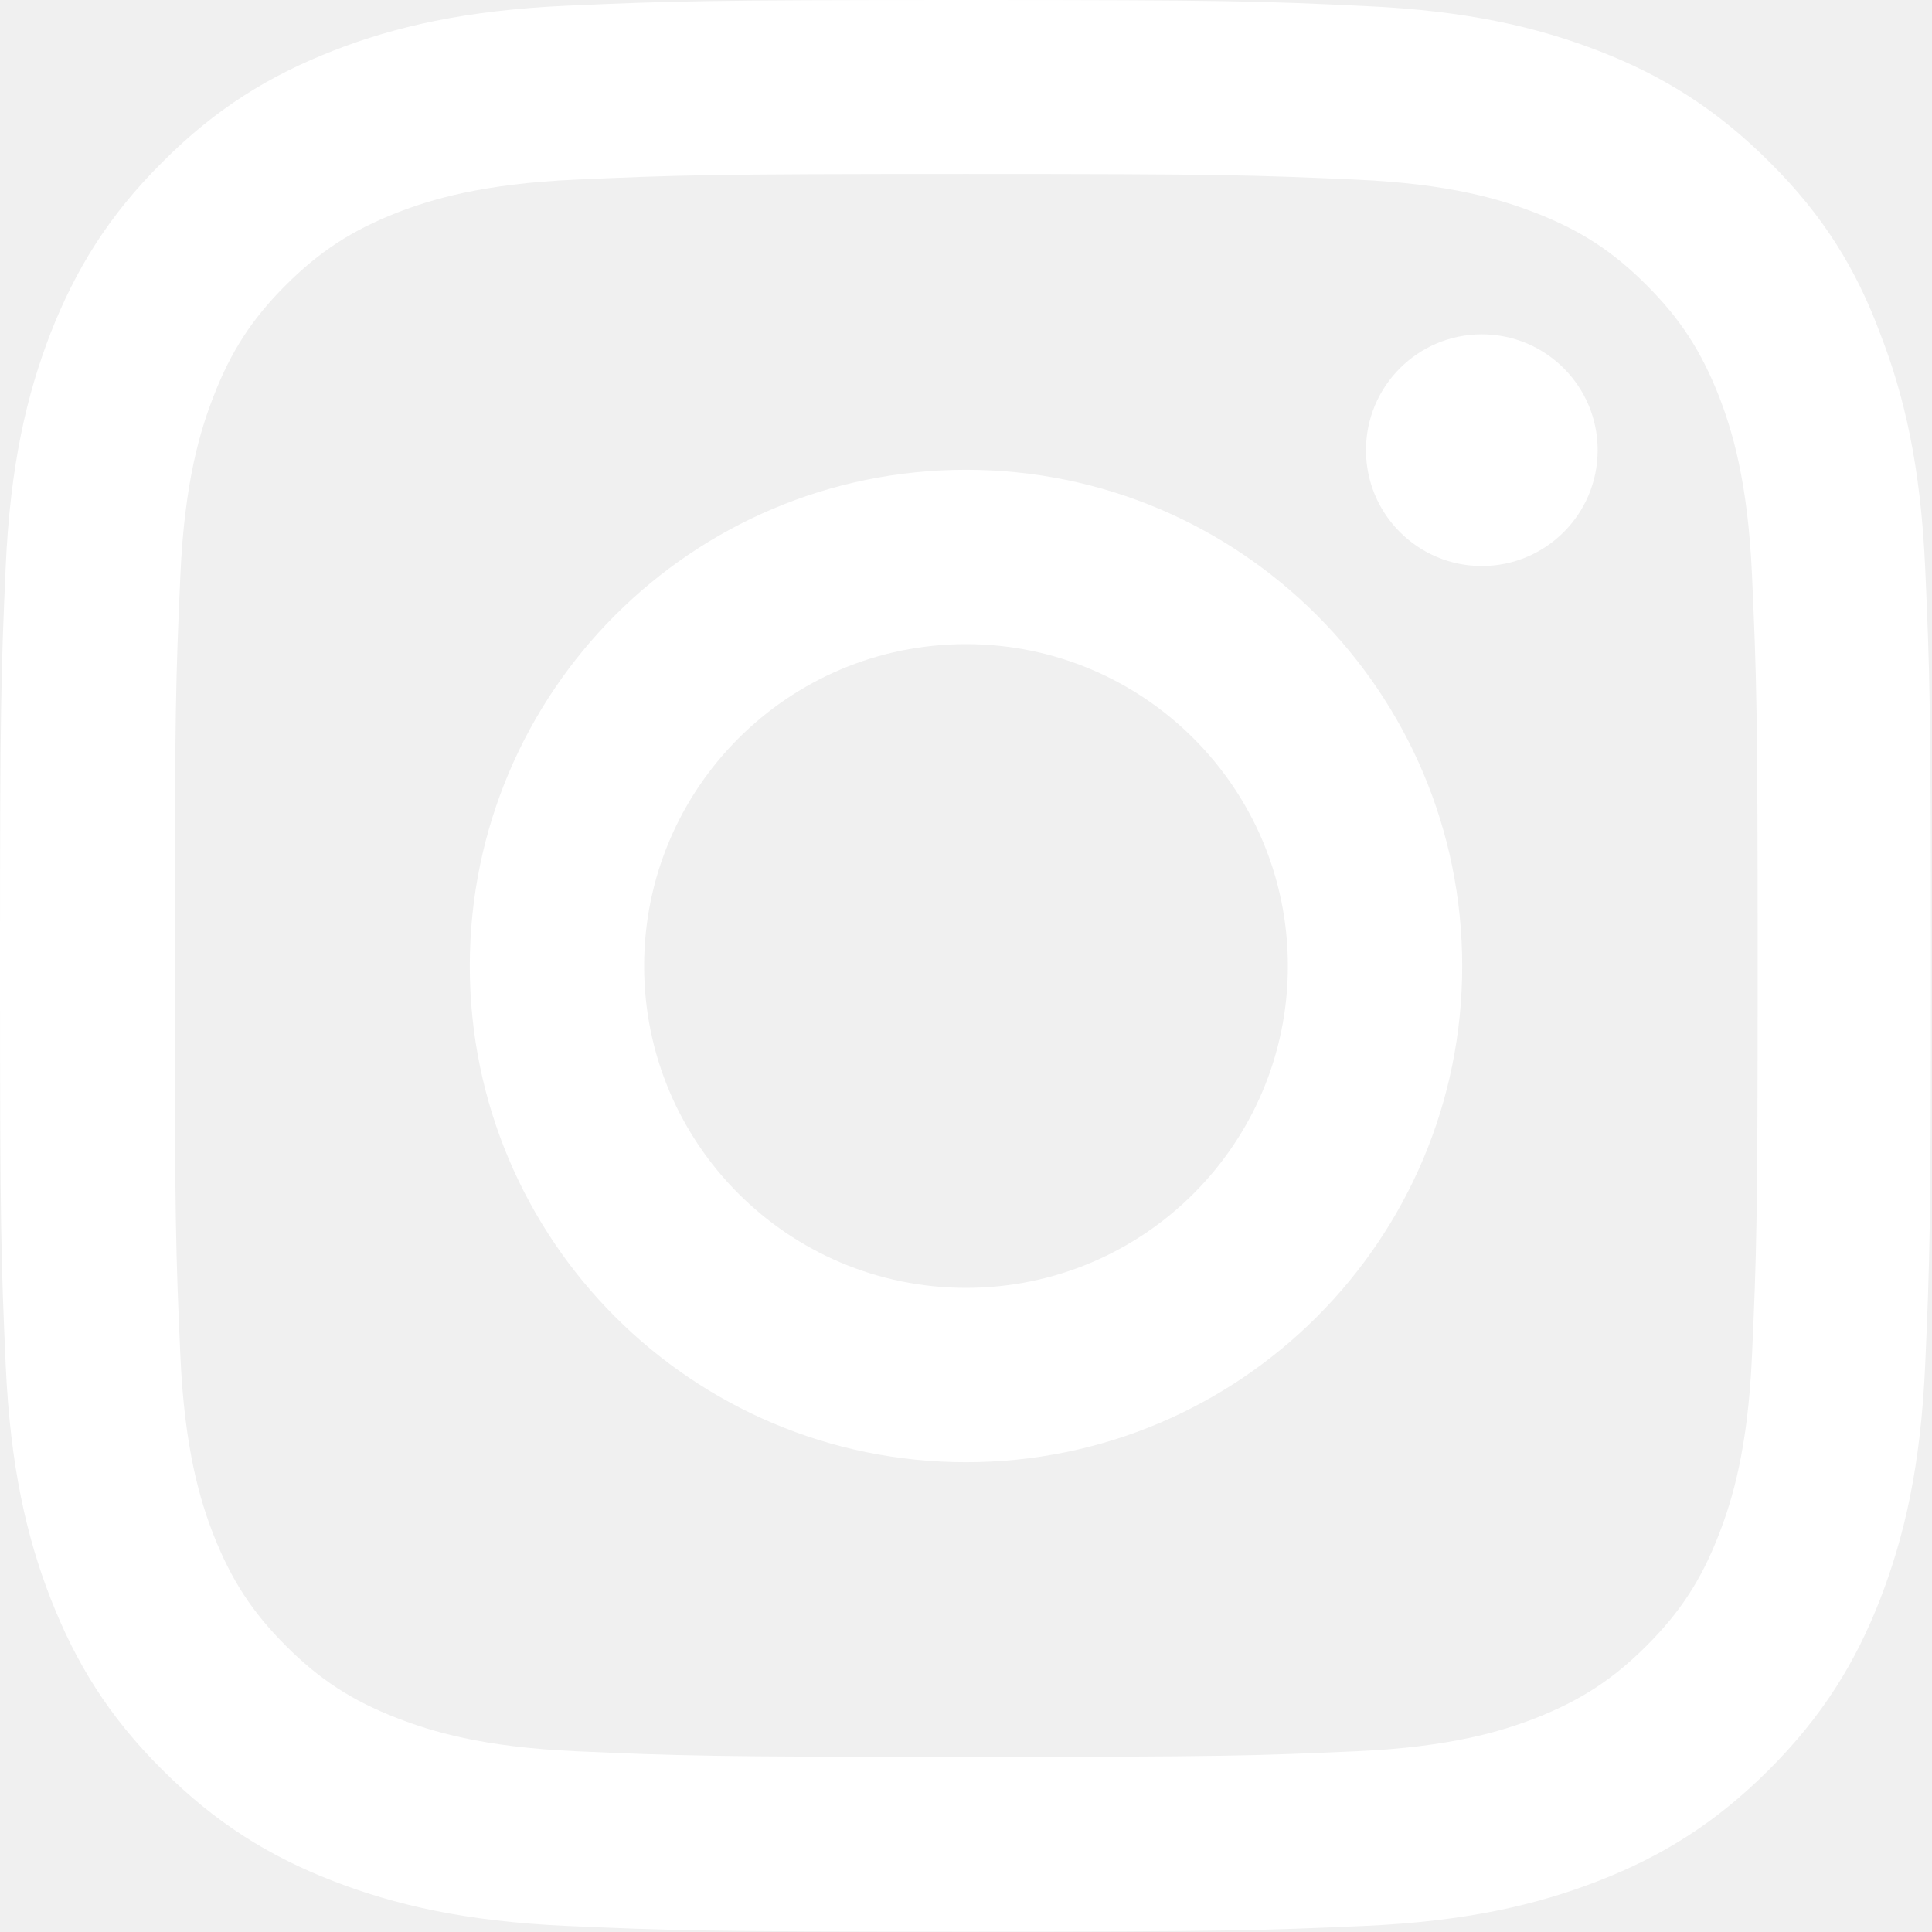
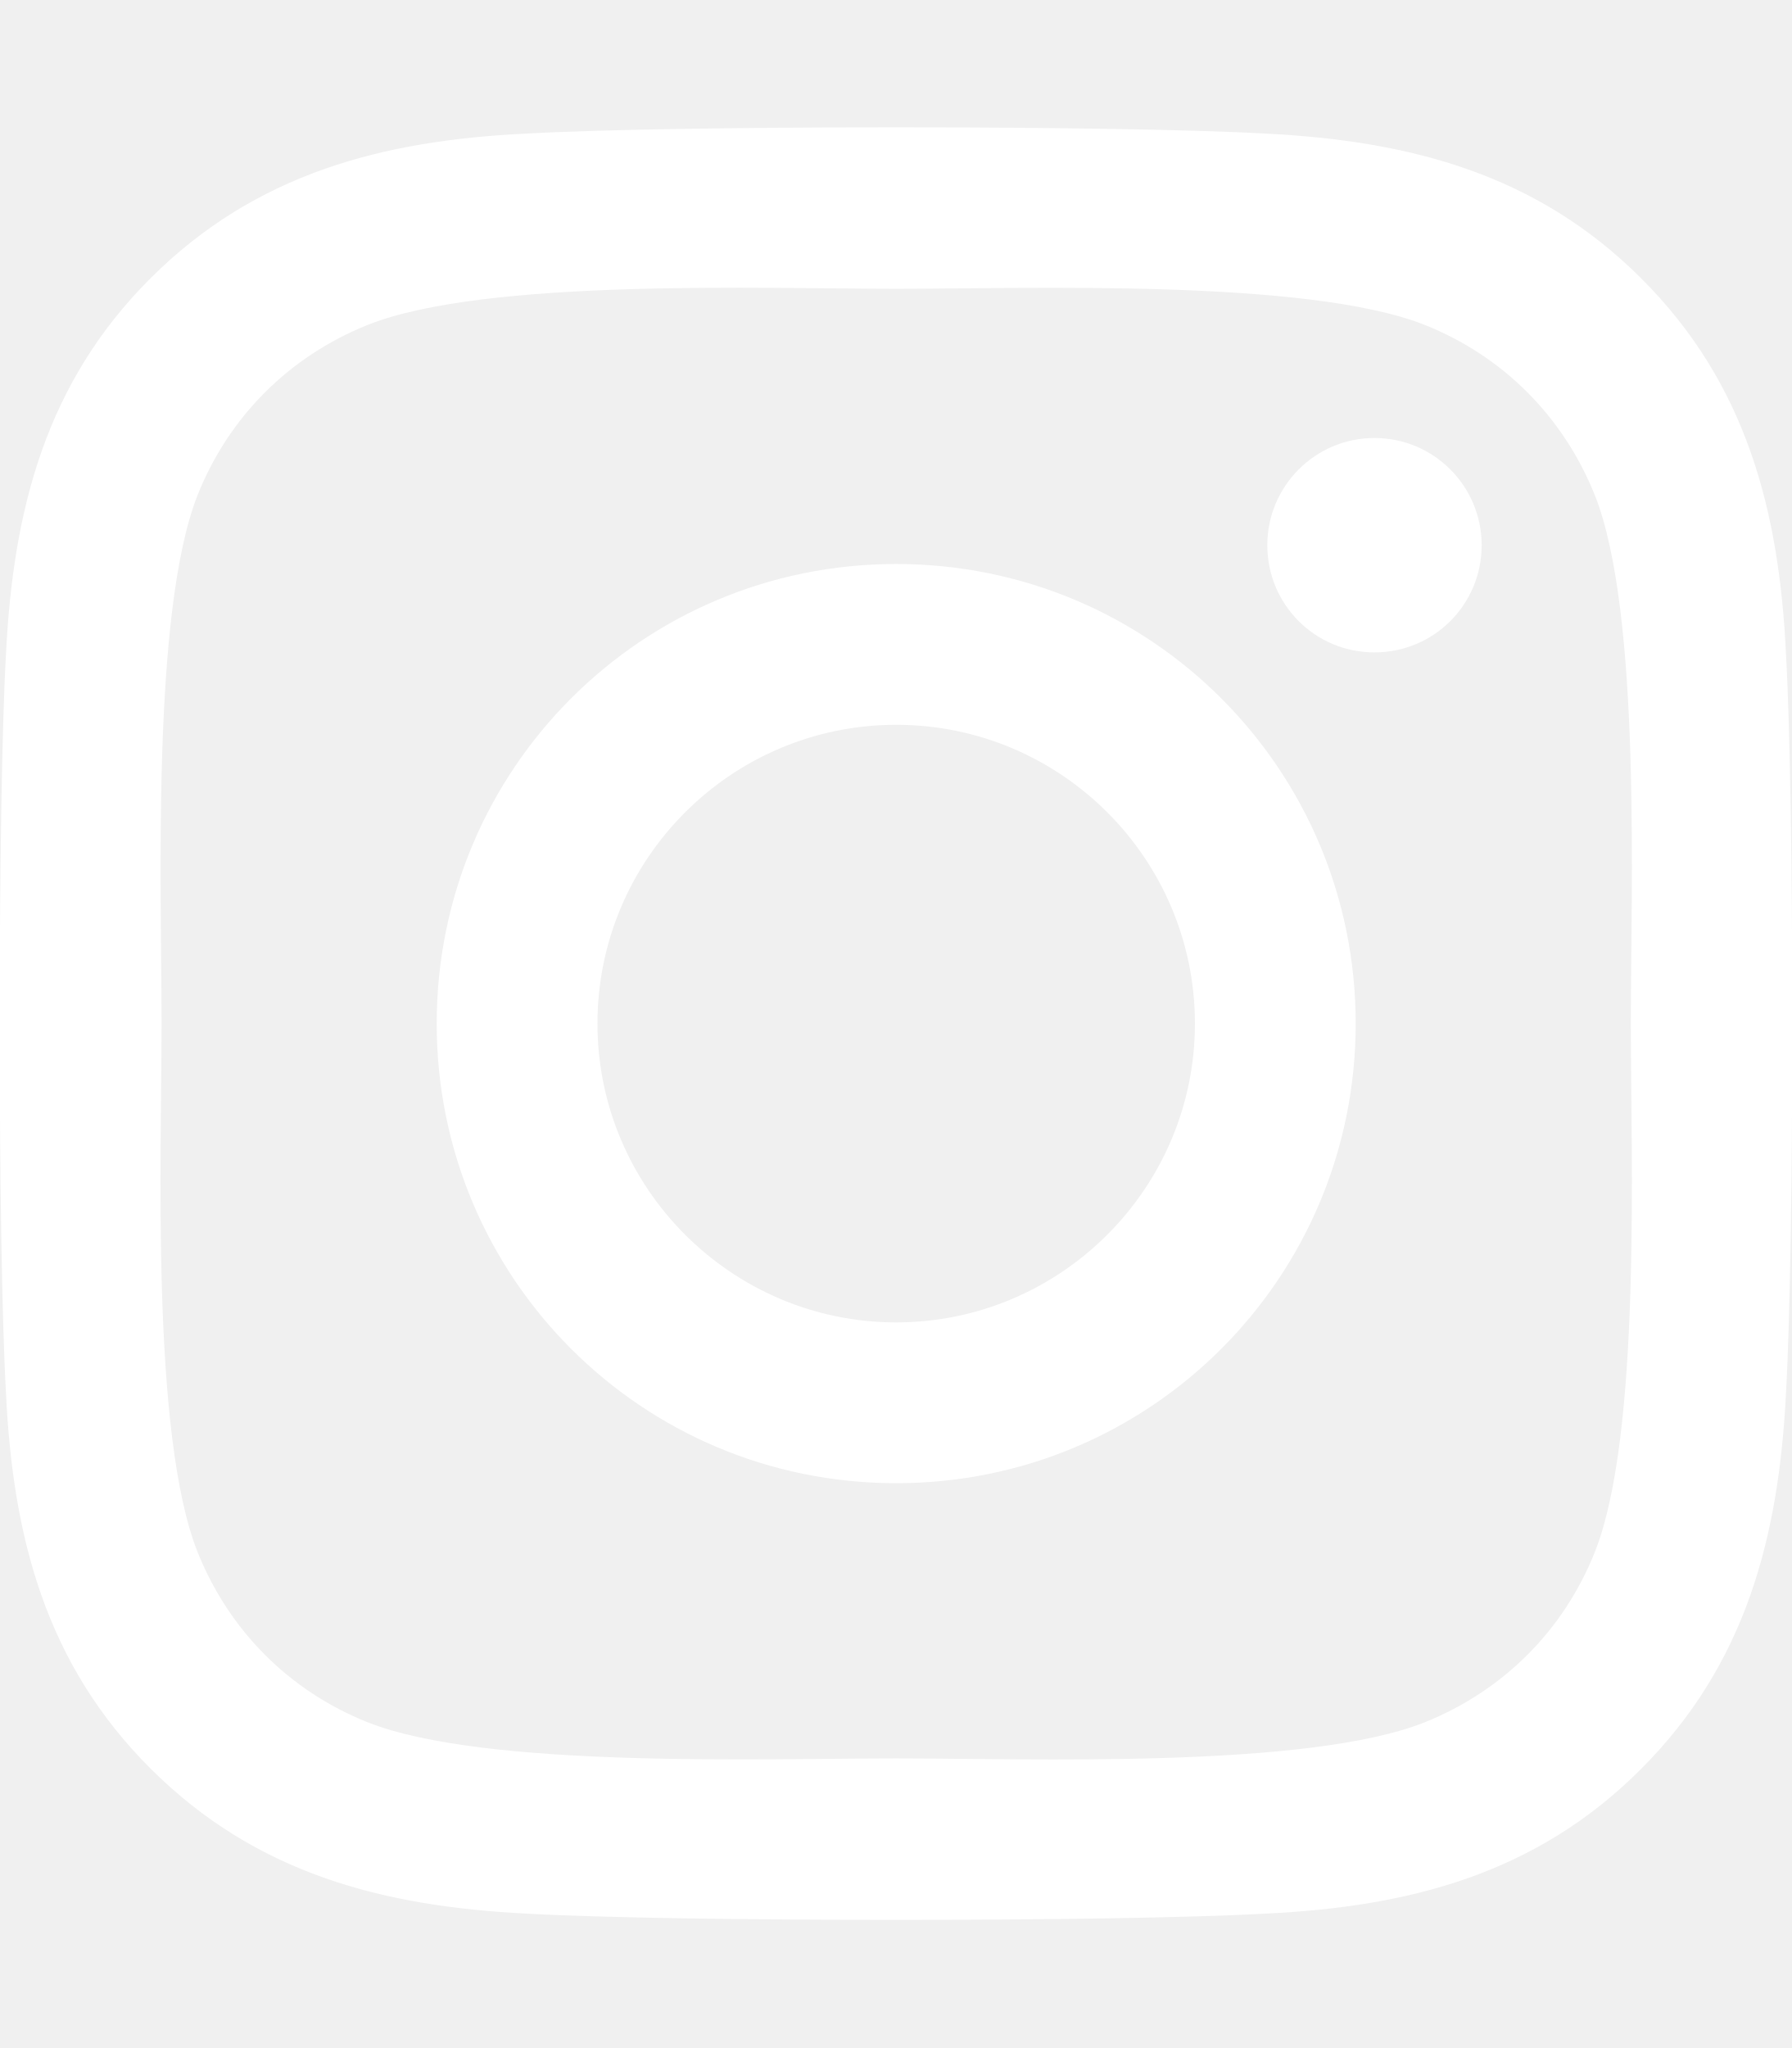
- <svg xmlns="http://www.w3.org/2000/svg" version="1.1" width="24" height="24" viewBox="0 0 512 512">
-   <g id="icomoon-ignore">
- </g>
-   <path d="M256 46.1c68.4 0 76.5 0.3 103.4 1.5 25 1.1 38.5 5.3 47.5 8.8 11.9 4.6 20.5 10.2 29.4 19.1 9 9 14.5 17.5 19.2 29.4 3.5 9 7.7 22.6 8.8 47.5 1.2 27 1.5 35.1 1.5 103.4s-0.3 76.5-1.5 103.4c-1.1 25-5.3 38.5-8.8 47.5-4.6 11.9-10.2 20.5-19.1 29.4-9 9-17.5 14.5-29.4 19.2-9 3.5-22.6 7.7-47.5 8.8-27 1.2-35.1 1.5-103.4 1.5s-76.5-0.3-103.4-1.5c-25-1.1-38.5-5.3-47.5-8.8-11.9-4.6-20.5-10.2-29.4-19.1-9-9-14.5-17.5-19.2-29.4-3.5-9-7.7-22.6-8.8-47.5-1.2-27-1.5-35.1-1.5-103.4s0.3-76.5 1.5-103.4c1.1-25 5.3-38.5 8.8-47.5 4.6-11.9 10.2-20.5 19.1-29.4 9-9 17.5-14.5 29.4-19.2 9-3.5 22.6-7.7 47.5-8.8 26.9-1.2 35-1.5 103.4-1.5zM256 0c-69.5 0-78.2 0.3-105.5 1.5-27.2 1.2-45.9 5.6-62.1 11.9-16.9 6.6-31.2 15.3-45.4 29.6-14.3 14.2-23 28.5-29.6 45.3-6.3 16.3-10.7 34.9-11.9 62.1-1.2 27.4-1.5 36.1-1.5 105.6s0.3 78.2 1.5 105.5c1.2 27.2 5.6 45.9 11.9 62.1 6.6 16.9 15.3 31.2 29.6 45.4 14.2 14.2 28.5 23 45.3 29.5 16.3 6.3 34.9 10.7 62.1 11.9 27.3 1.2 36 1.5 105.5 1.5s78.2-0.3 105.5-1.5c27.2-1.2 45.9-5.6 62.1-11.9 16.8-6.5 31.1-15.3 45.3-29.5s23-28.5 29.5-45.3c6.3-16.3 10.7-34.9 11.9-62.1 1.2-27.3 1.5-36 1.5-105.5s-0.3-78.2-1.5-105.5c-1.2-27.2-5.6-45.9-11.9-62.1-6.3-17-15-31.3-29.3-45.5-14.2-14.2-28.5-23-45.3-29.5-16.3-6.3-34.9-10.7-62.1-11.9-27.4-1.3-36.1-1.6-105.6-1.6v0z" fill="#FFF" />
-   <path d="M256 124.5c-72.6 0-131.5 58.9-131.5 131.5s58.9 131.5 131.5 131.5 131.5-58.9 131.5-131.5c0-72.6-58.9-131.5-131.5-131.5zM256 341.3c-47.1 0-85.3-38.2-85.3-85.3s38.2-85.3 85.3-85.3c47.1 0 85.3 38.2 85.3 85.3s-38.2 85.3-85.3 85.3z" fill="#FFF" />
-   <path d="M423.4 119.3c0 16.955-13.745 30.7-30.7 30.7s-30.7-13.745-30.7-30.7c0-16.955 13.745-30.7 30.7-30.7s30.7 13.745 30.7 30.7z" fill="#FFF" />
+ <svg xmlns="http://www.w3.org/2000/svg" aria-hidden="true" focusable="false" data-prefix="fab" data-icon="instagram" class="svg-inline--fa fa-instagram fa-w-14" role="img" viewBox="0 0 448 512">
+   <path fill="#FFF" d="M224.1 141c-63.6 0-114.9 51.3-114.9 114.9s51.3 114.9 114.9 114.9S339 319.5 339 255.9 287.7 141 224.1 141zm0 189.6c-41.1 0-74.7-33.5-74.7-74.7s33.5-74.7 74.7-74.7 74.7 33.5 74.7 74.7-33.6 74.7-74.7 74.7zm146.4-194.3c0 14.9-12 26.8-26.8 26.8-14.9 0-26.8-12-26.8-26.8s12-26.8 26.8-26.8 26.8 12 26.8 26.8zm76.1 27.2c-1.7-35.9-9.9-67.7-36.2-93.9-26.2-26.2-58-34.4-93.9-36.2-37-2.1-147.9-2.1-184.9 0-35.8 1.7-67.6 9.9-93.9 36.1s-34.4 58-36.2 93.9c-2.1 37-2.1 147.9 0 184.9 1.7 35.9 9.9 67.7 36.2 93.9s58 34.4 93.9 36.2c37 2.1 147.9 2.1 184.9 0 35.9-1.7 67.7-9.9 93.9-36.2 26.2-26.2 34.4-58 36.2-93.9 2.1-37 2.1-147.8 0-184.8zM398.8 388c-7.8 19.6-22.9 34.7-42.6 42.6-29.5 11.7-99.5 9-132.1 9s-102.7 2.6-132.1-9c-19.6-7.8-34.7-22.9-42.6-42.6-11.7-29.5-9-99.5-9-132.1s-2.6-102.7 9-132.1c7.8-19.6 22.9-34.7 42.6-42.6 29.5-11.7 99.5-9 132.1-9s102.7-2.6 132.1 9c19.6 7.8 34.7 22.9 42.6 42.6 11.7 29.5 9 99.5 9 132.1s2.7 102.7-9 132.1z" />
</svg>
